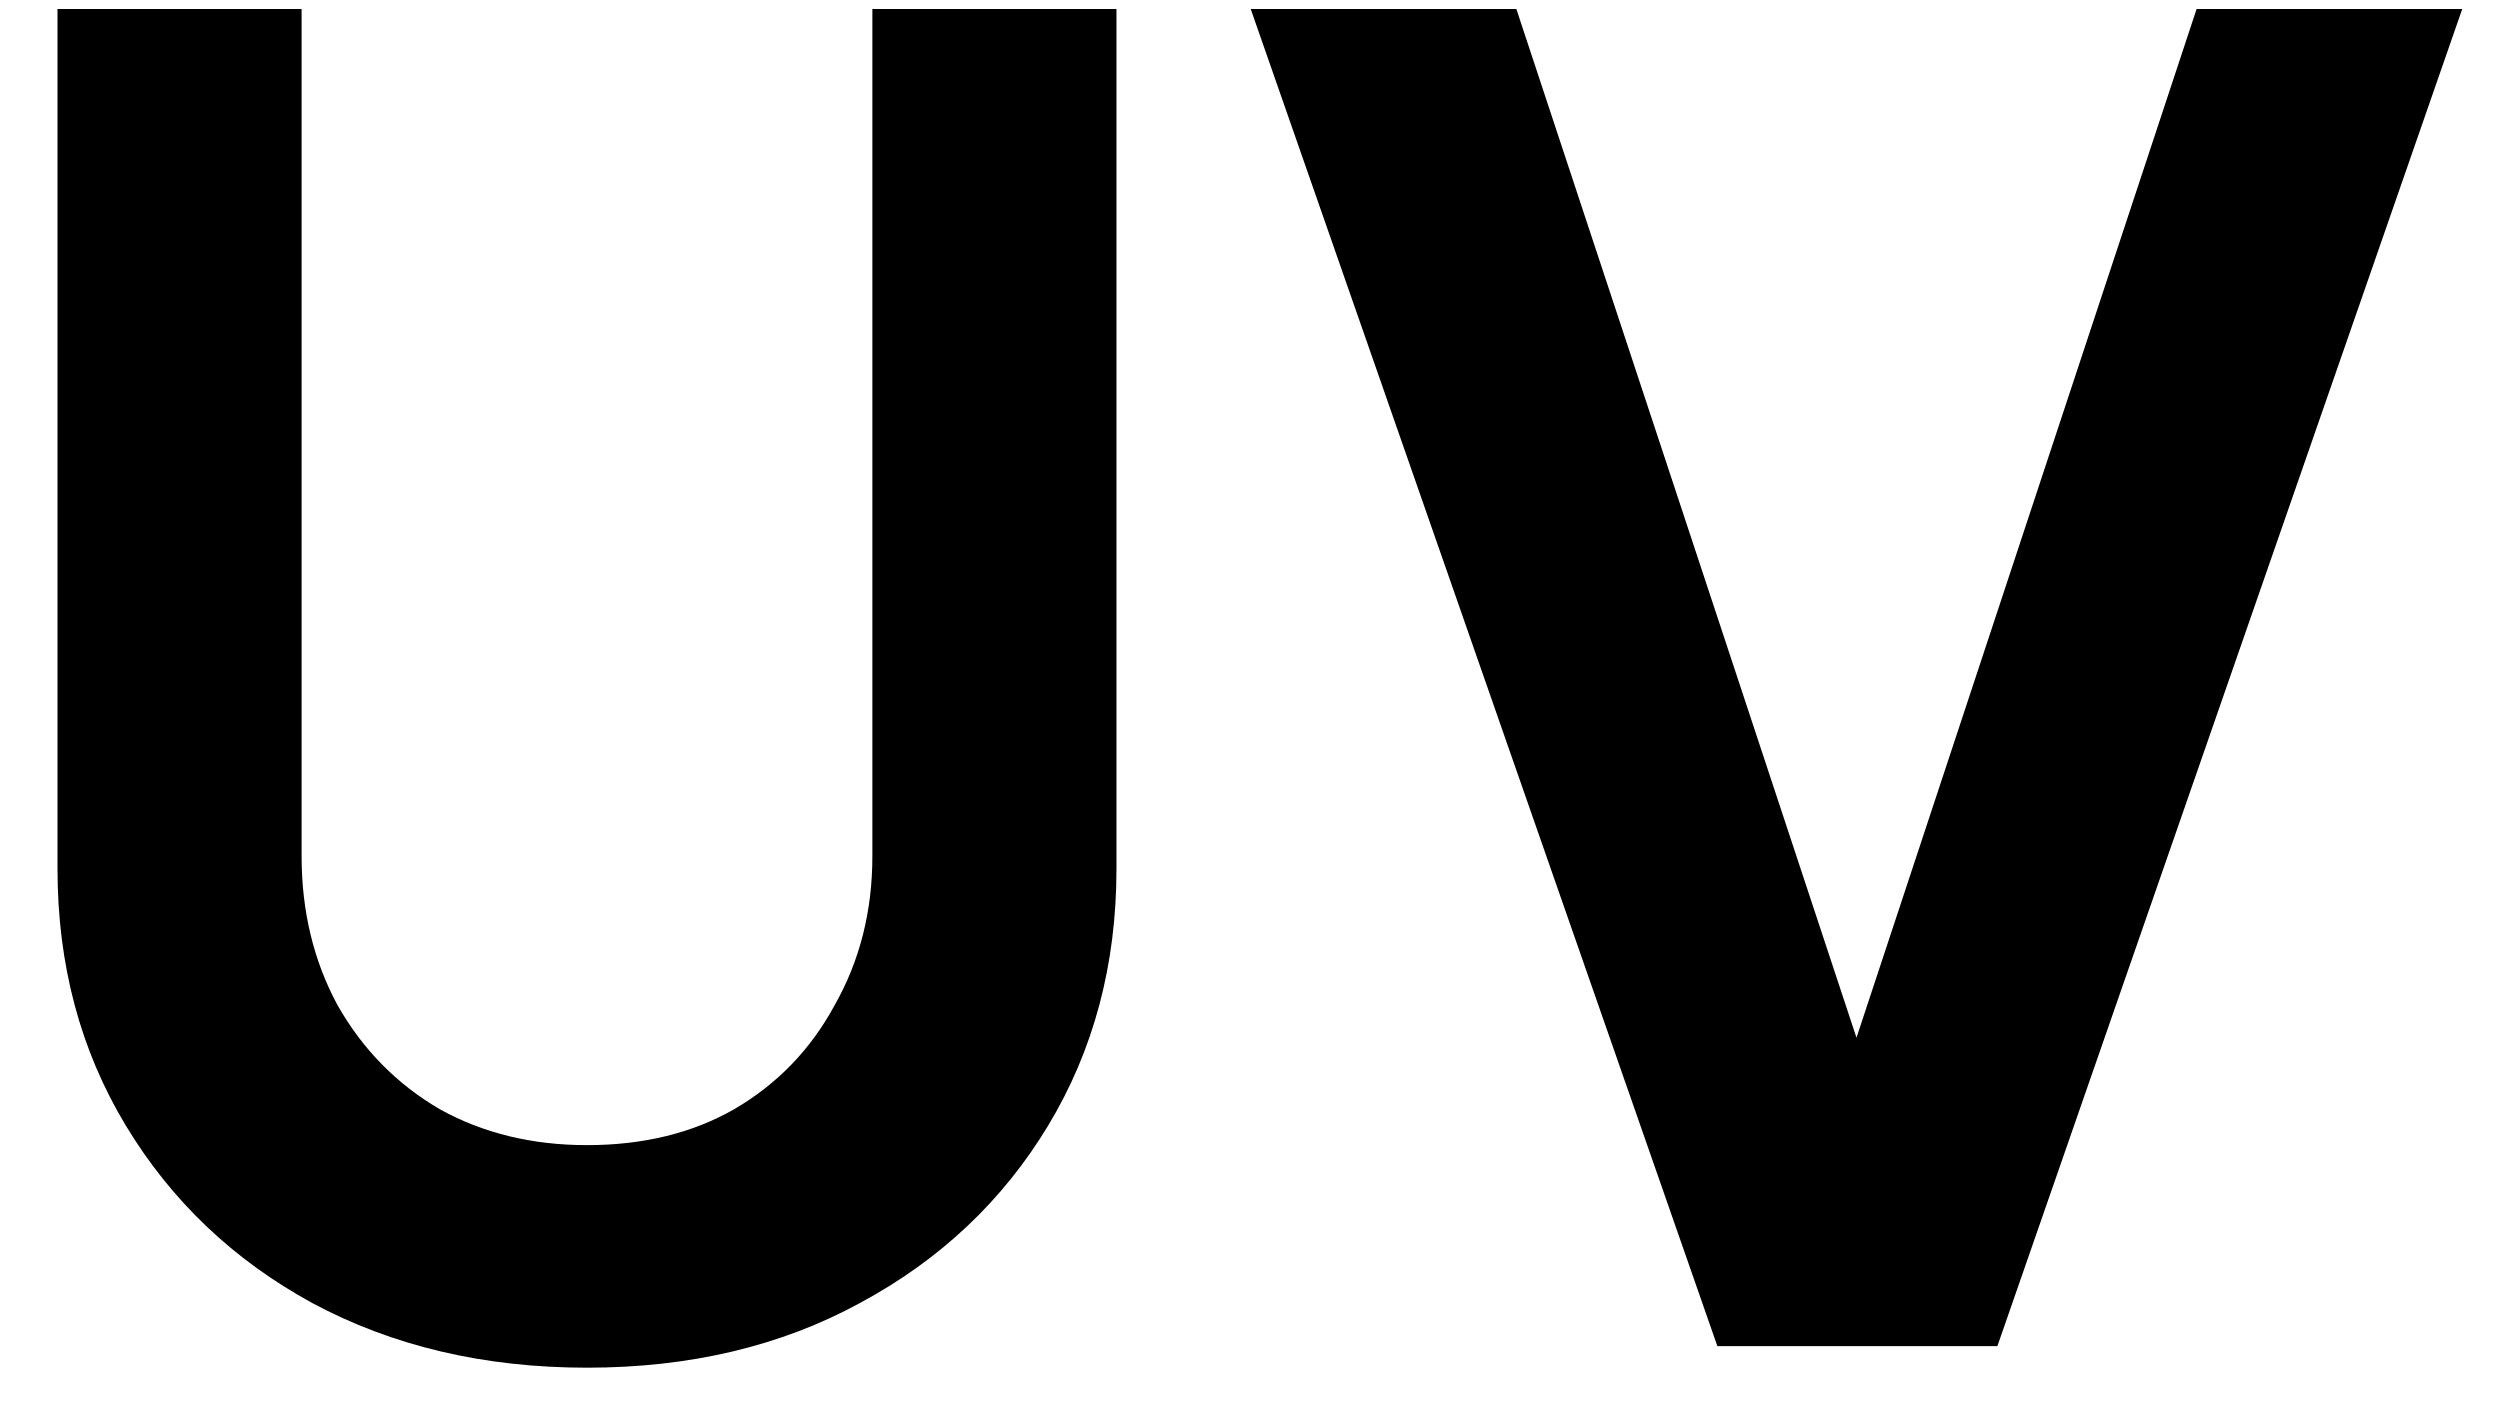
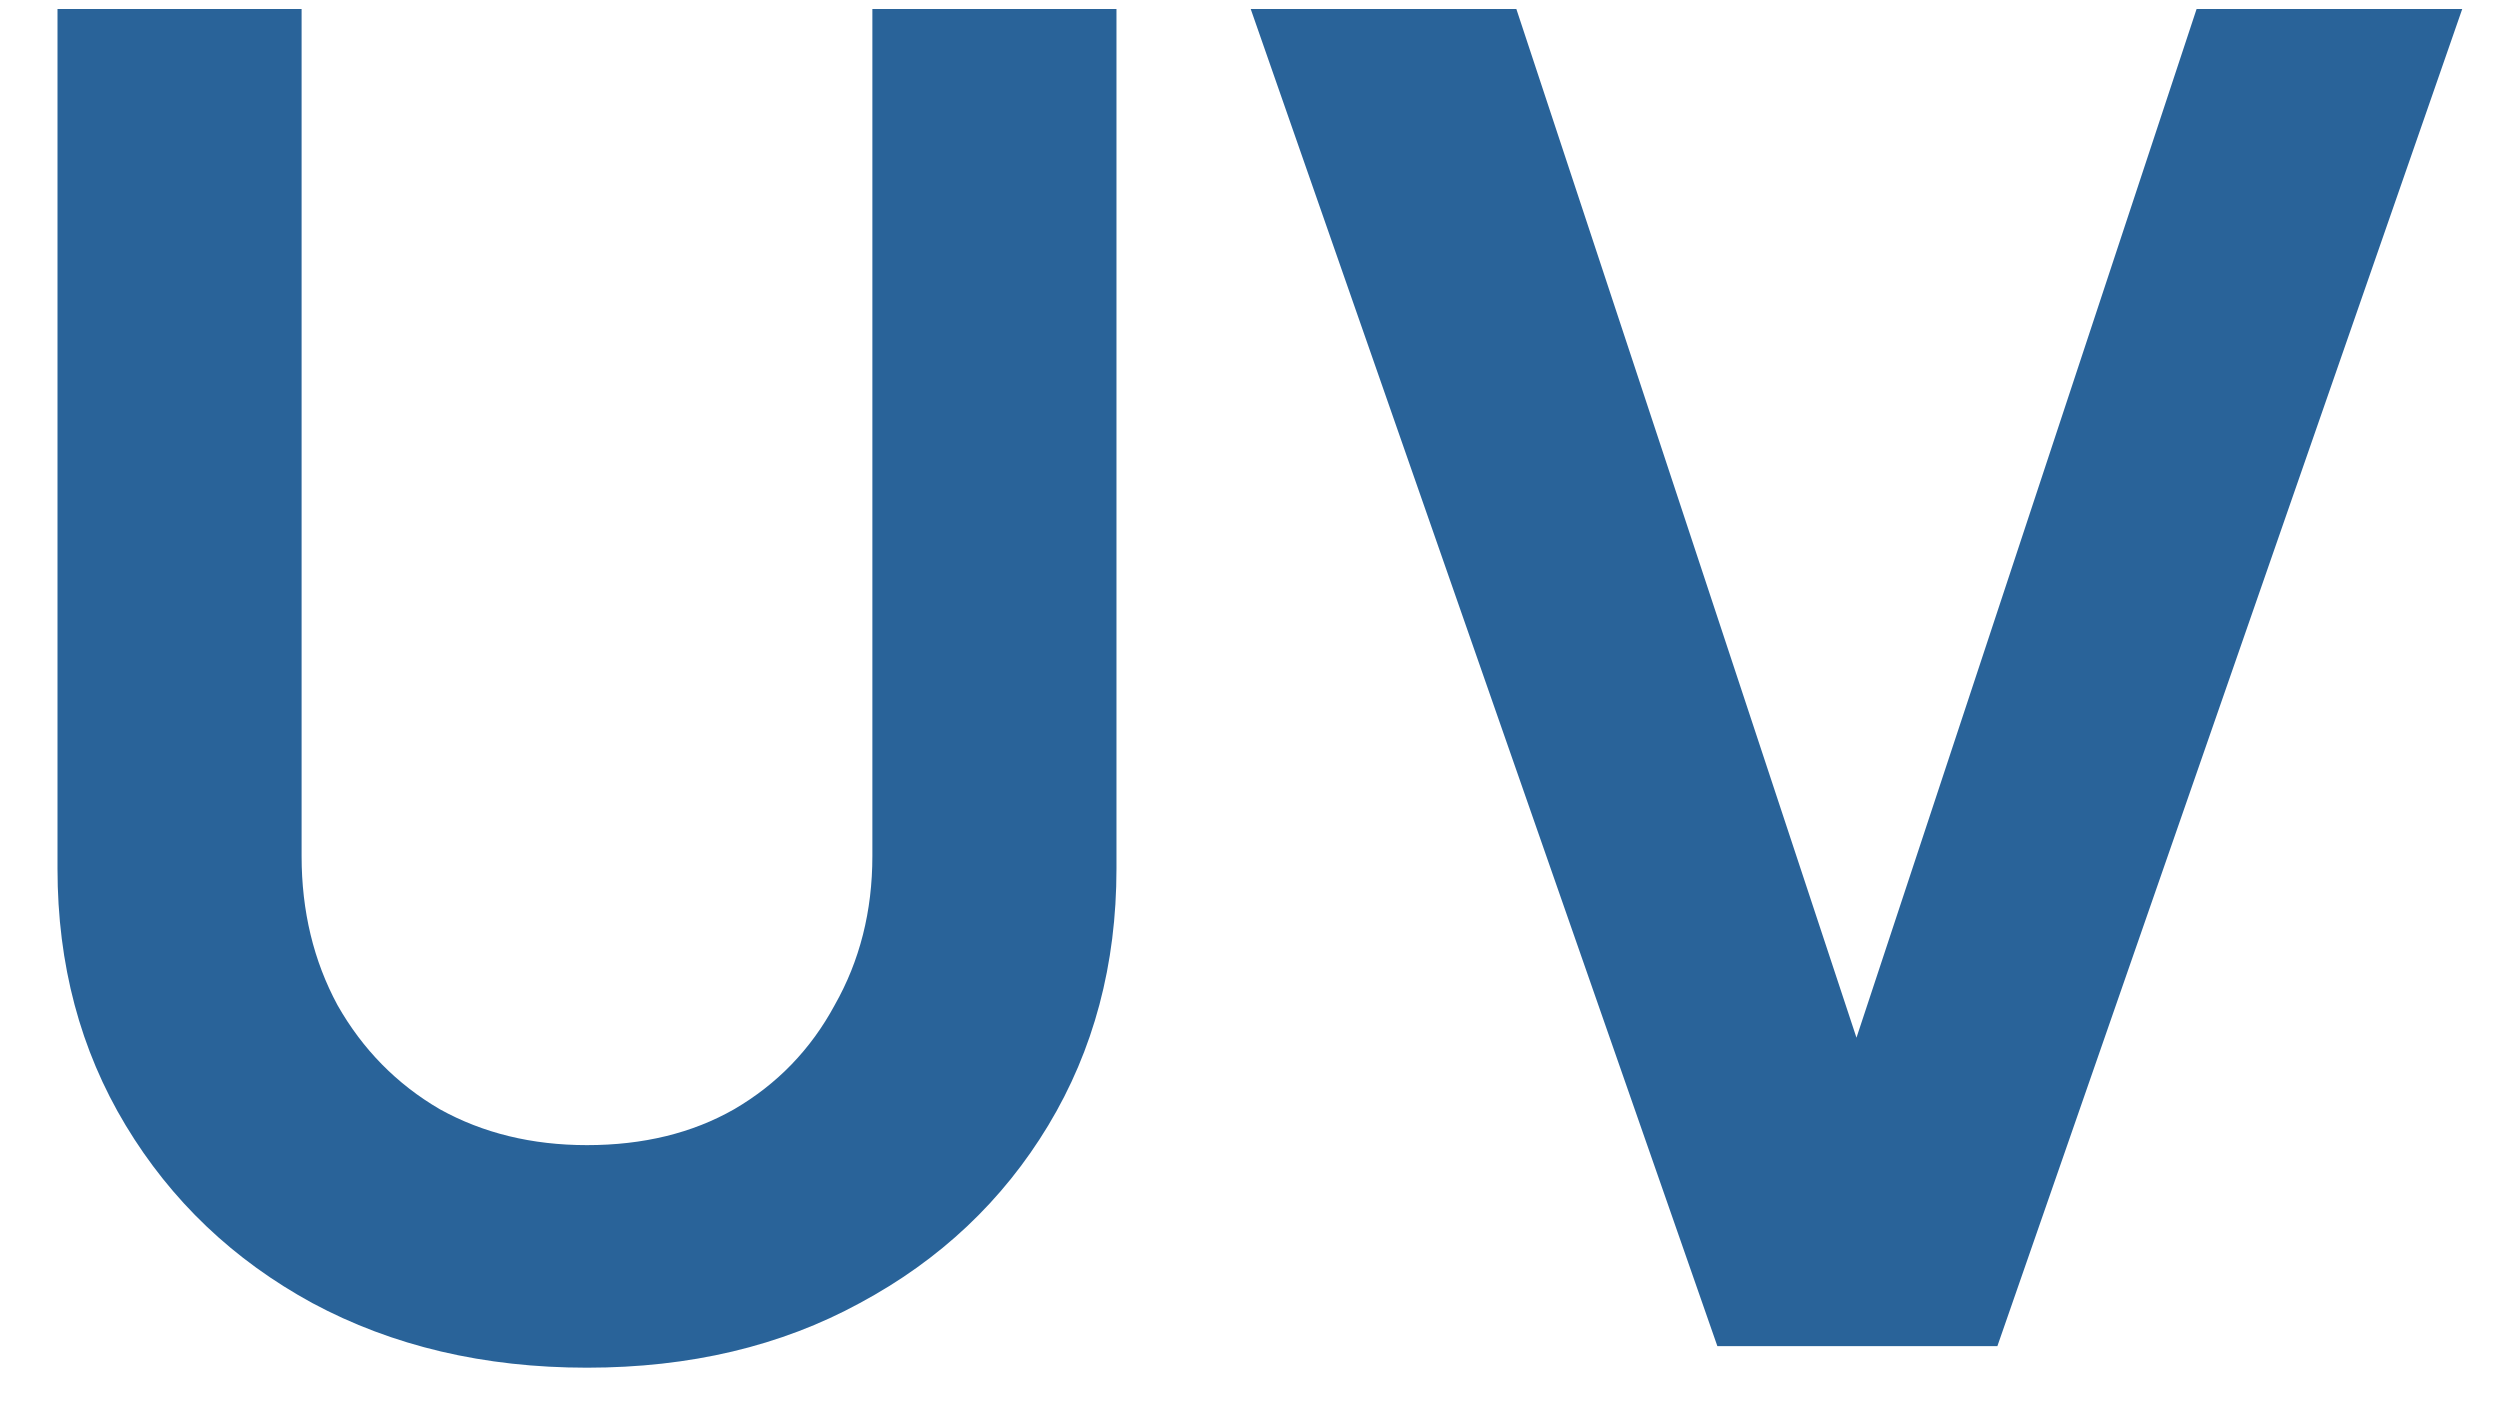
<svg xmlns="http://www.w3.org/2000/svg" width="39" height="22" viewBox="0 0 39 22" fill="none">
-   <path d="M9.157 21.336C7.552 21.336 6.124 21 4.873 20.328C3.641 19.656 2.67 18.732 1.961 17.556C1.252 16.38 0.897 15.046 0.897 13.552V0.14H4.705V13.356C4.705 14.215 4.892 14.989 5.265 15.68C5.657 16.371 6.189 16.912 6.861 17.304C7.533 17.677 8.298 17.864 9.157 17.864C10.034 17.864 10.8 17.677 11.453 17.304C12.125 16.912 12.648 16.371 13.021 15.68C13.413 14.989 13.609 14.215 13.609 13.356V0.14H17.417V13.552C17.417 15.046 17.062 16.38 16.353 17.556C15.644 18.732 14.664 19.656 13.413 20.328C12.181 21 10.762 21.336 9.157 21.336ZM26.791 21L19.511 0.14H23.655L29.367 17.416H28.555L34.267 0.14H38.411L31.159 21H26.791Z" fill="currentColor" />
+   <path d="M9.157 21.336C7.552 21.336 6.124 21 4.873 20.328C3.641 19.656 2.67 18.732 1.961 17.556C1.252 16.38 0.897 15.046 0.897 13.552V0.14H4.705V13.356C4.705 14.215 4.892 14.989 5.265 15.68C5.657 16.371 6.189 16.912 6.861 17.304C7.533 17.677 8.298 17.864 9.157 17.864C10.034 17.864 10.8 17.677 11.453 17.304C12.125 16.912 12.648 16.371 13.021 15.68C13.413 14.989 13.609 14.215 13.609 13.356V0.14H17.417V13.552C17.417 15.046 17.062 16.38 16.353 17.556C15.644 18.732 14.664 19.656 13.413 20.328C12.181 21 10.762 21.336 9.157 21.336ZM26.791 21L19.511 0.14H23.655L29.367 17.416H28.555L34.267 0.14H38.411L31.159 21H26.791Z" fill="#296399" />
</svg>
